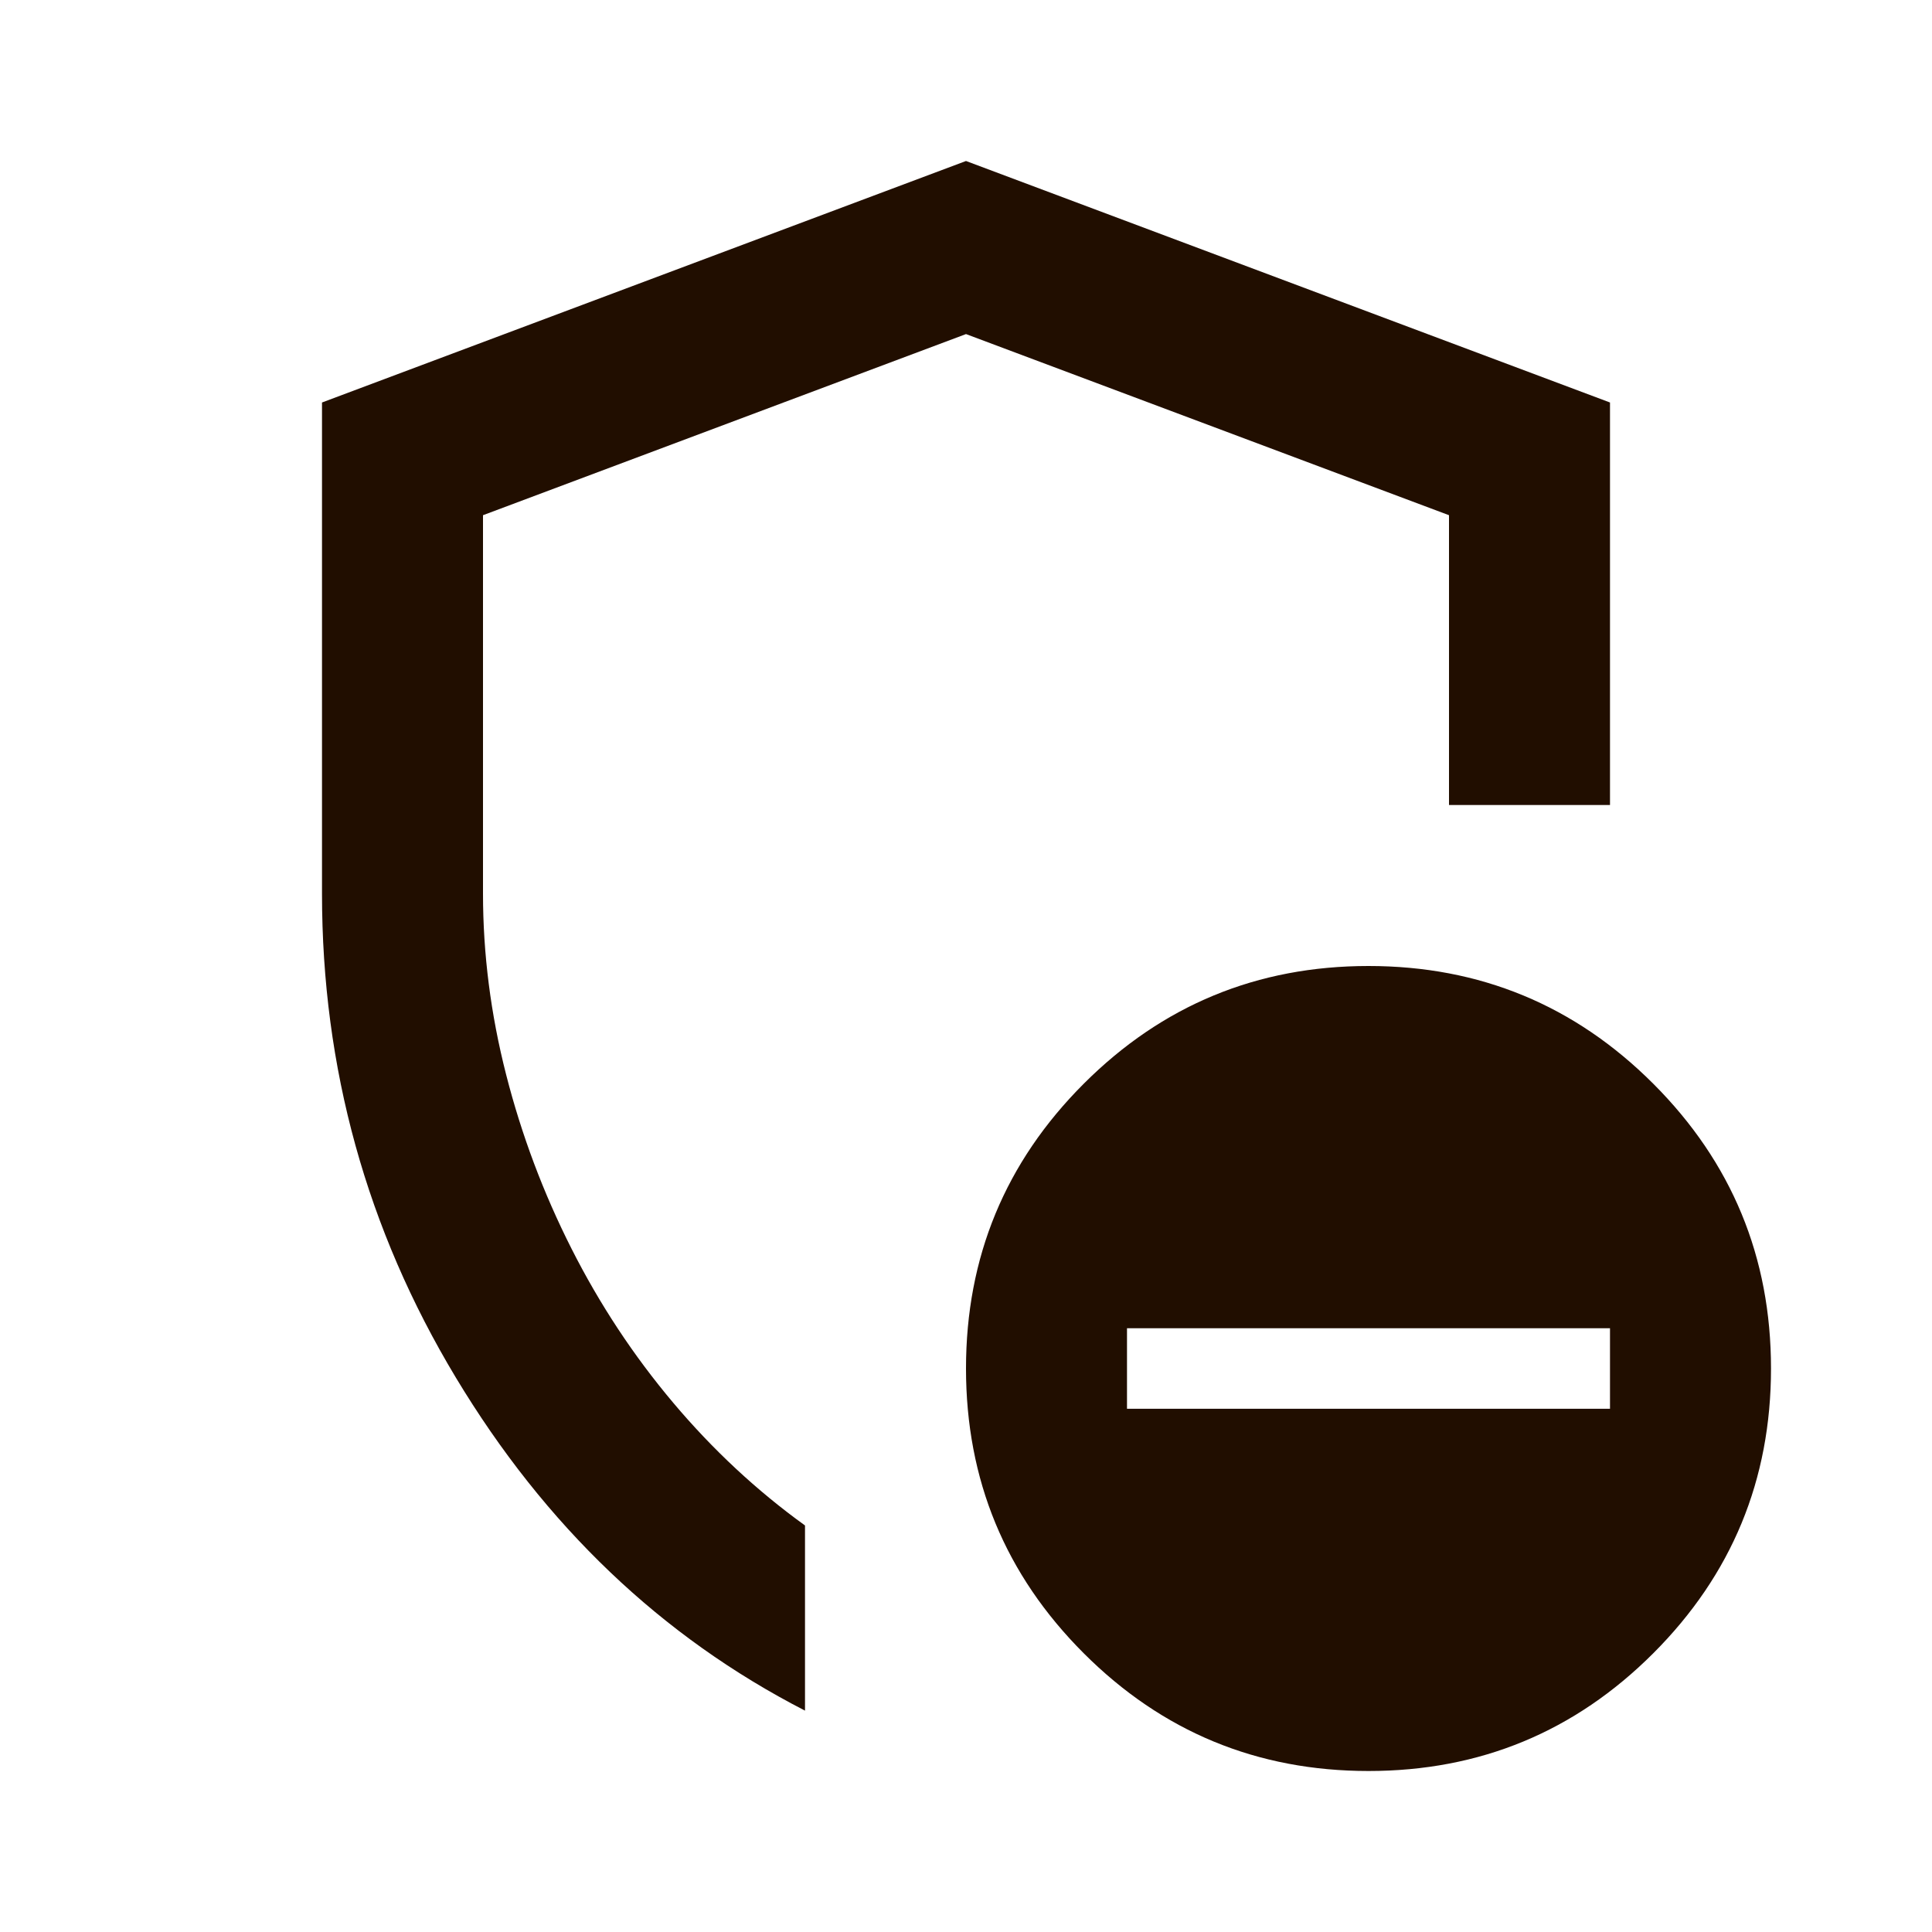
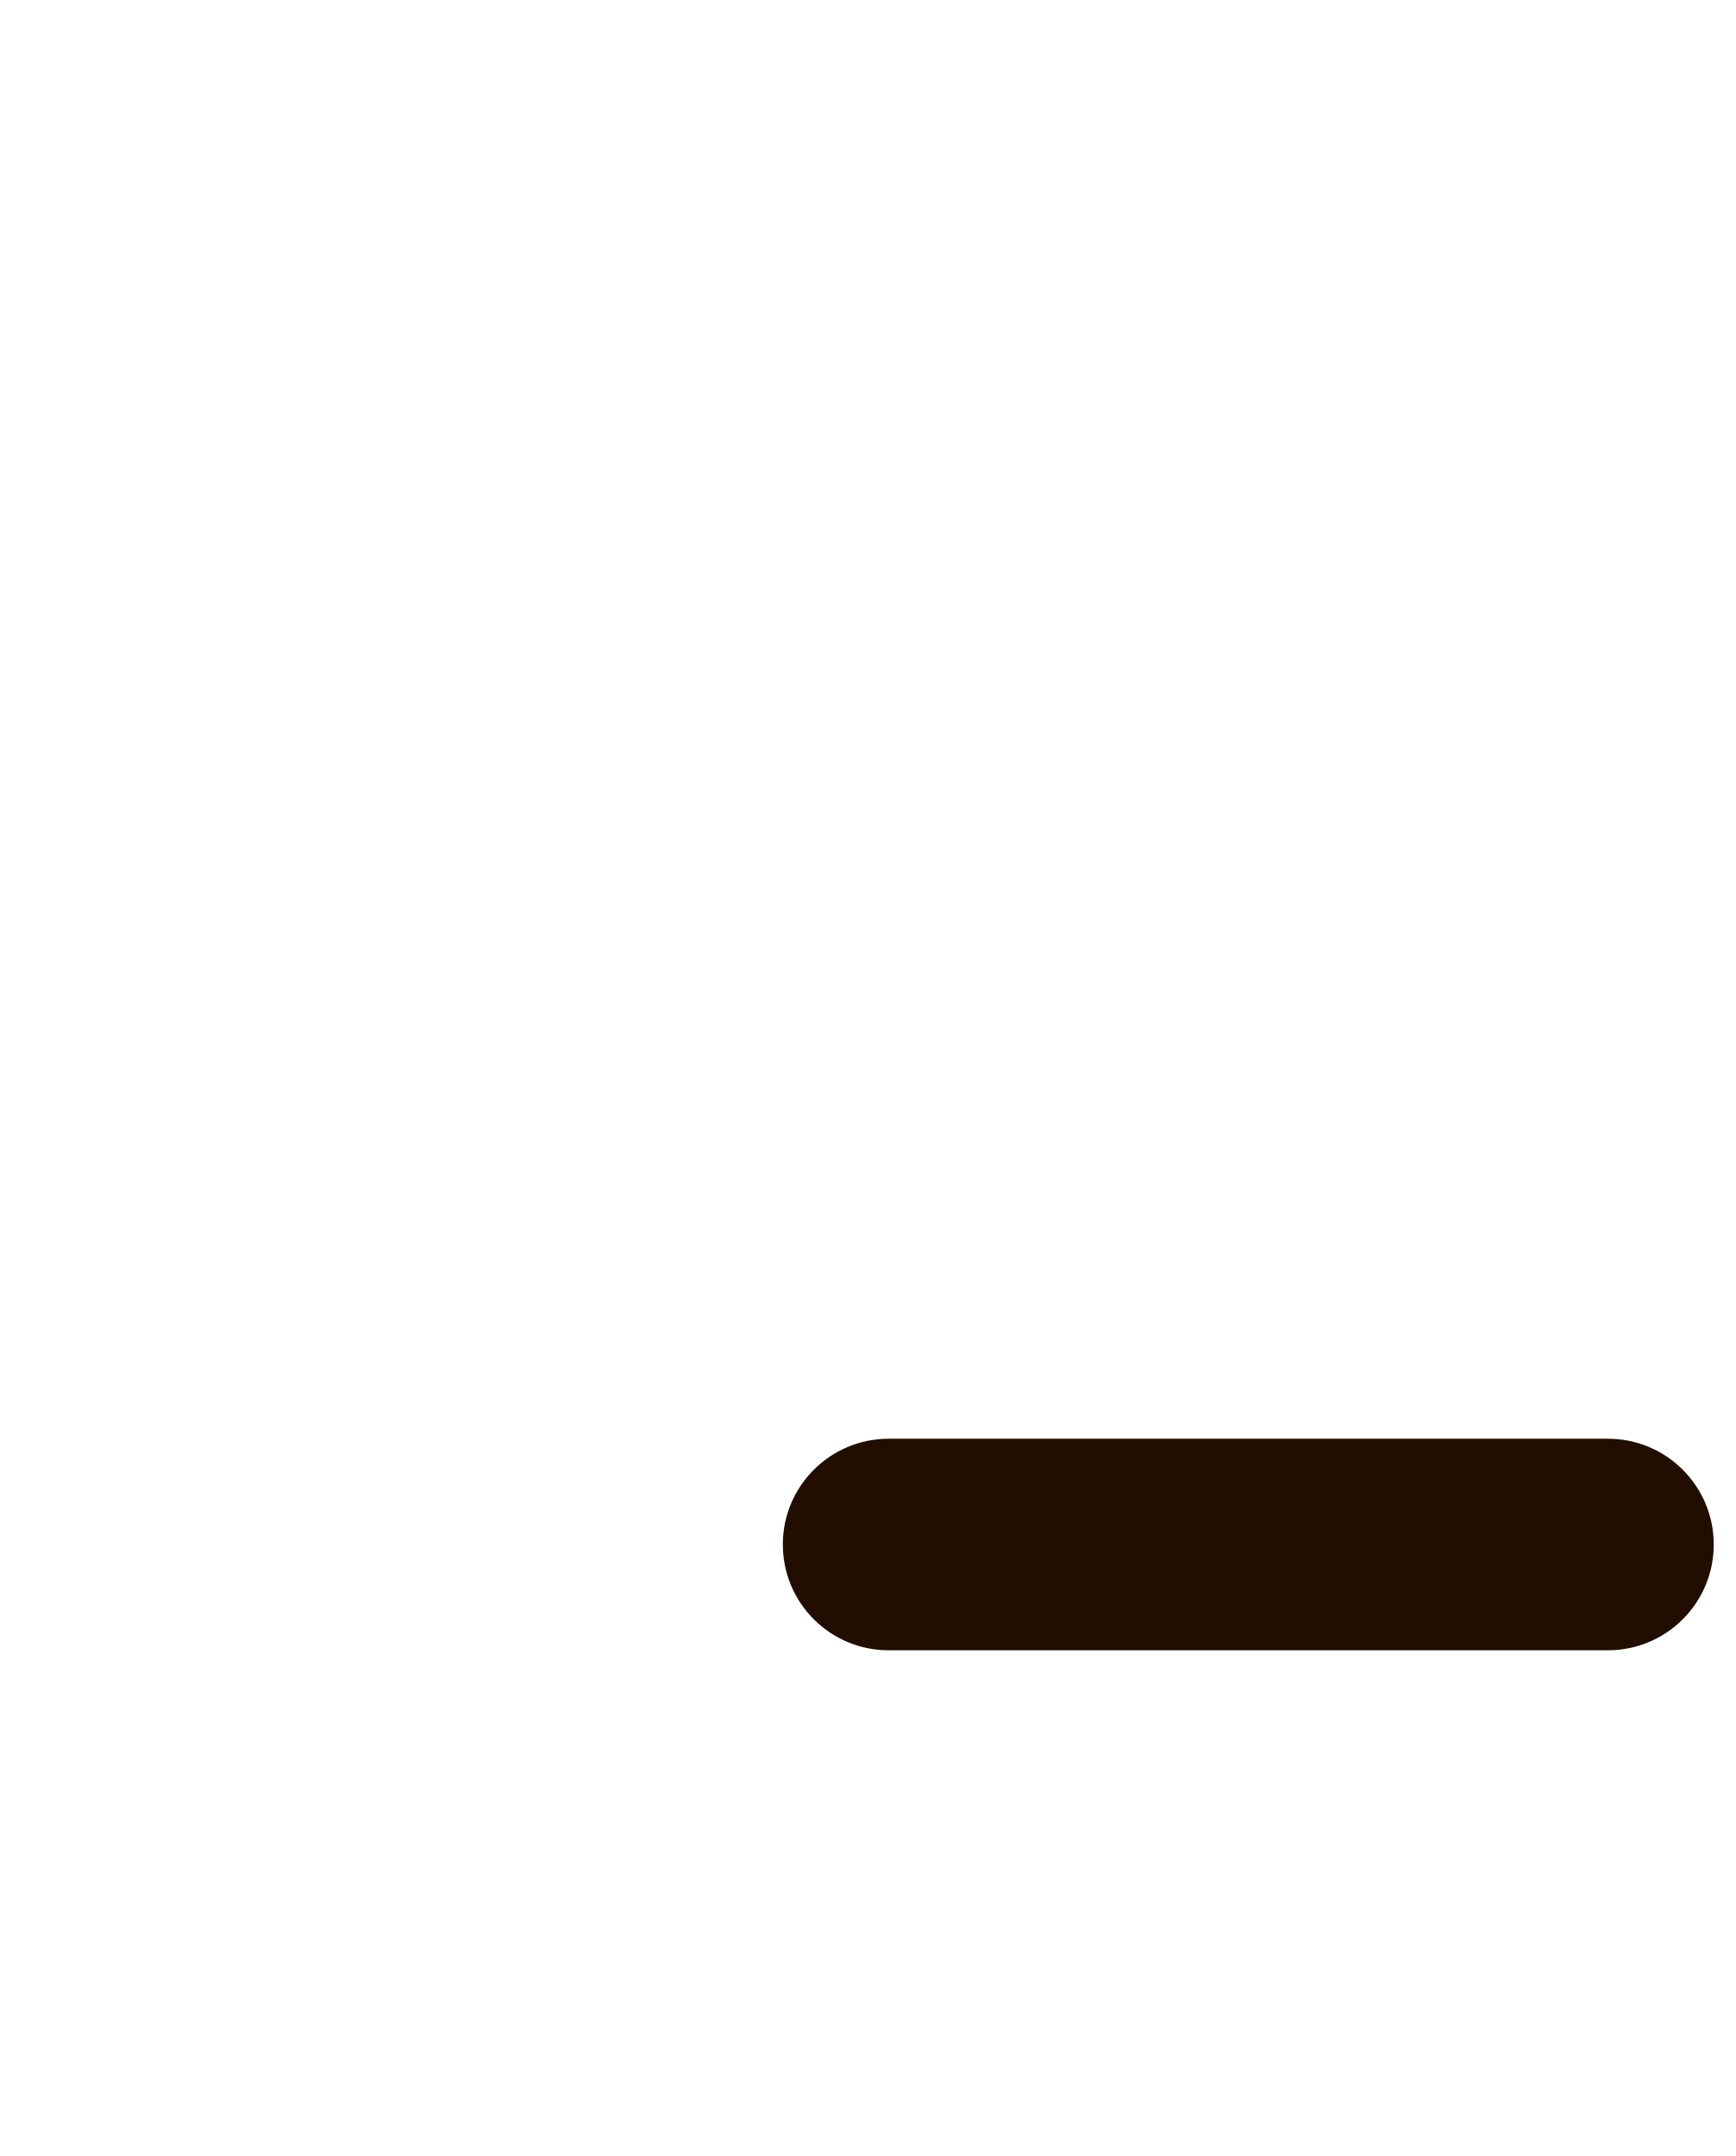
- <svg xmlns="http://www.w3.org/2000/svg" height="24px" viewBox="0 -960 960 960" width="24px">
-   <g fill="#210E00">
-     <path d="M160-516v-244l320-120 320 120v200h-80v-144l-240-90-240 90v188q0 45 11.5 90t32.5 86.5q21 41.5 50.5 76.5t65.5 61v92q-107-55-173.5-165.5T160-516Zm320 22Zm80 234h240v-40H560v40ZM680-80q-83 0-141.5-58.5T480-280q0-83 58.5-141.5T680-480q83 0 141.5 58.5T880-280q0 83-58.5 141.5T680-80" />
-   </g>
+ <svg xmlns="http://www.w3.org/2000/svg" width="33" height="41" viewBox="0 0 33 41" fill="none">
+   <path fill-rule="evenodd" clip-rule="evenodd" d="M31.383 22.273V7.903C31.383 7.546 31.121 7.242 30.77 7.192C28.074 6.808 25.453 6.014 22.992 4.841C20.497 3.65 18.199 2.084 16.177 0.193C15.904 -0.064 15.479 -0.064 15.207 0.193C13.184 2.084 10.886 3.65 8.391 4.841C5.931 6.014 3.309 6.808 0.613 7.192C0.262 7.242 0 7.546 0 7.903V22.273C0 32.123 14.739 39.832 15.367 40.155C15.57 40.261 15.813 40.261 16.016 40.155C16.385 39.965 21.631 37.222 25.893 32.992H16.496C14.496 32.992 12.875 31.371 12.875 29.371C12.875 27.371 14.496 25.75 16.496 25.75H30.785C31.166 24.628 31.383 23.466 31.383 22.273Z" />
+   <rect x="14.887" y="27.36" width="17.703" height="4.023" rx="2.012" fill="#210E00" />
</svg>
